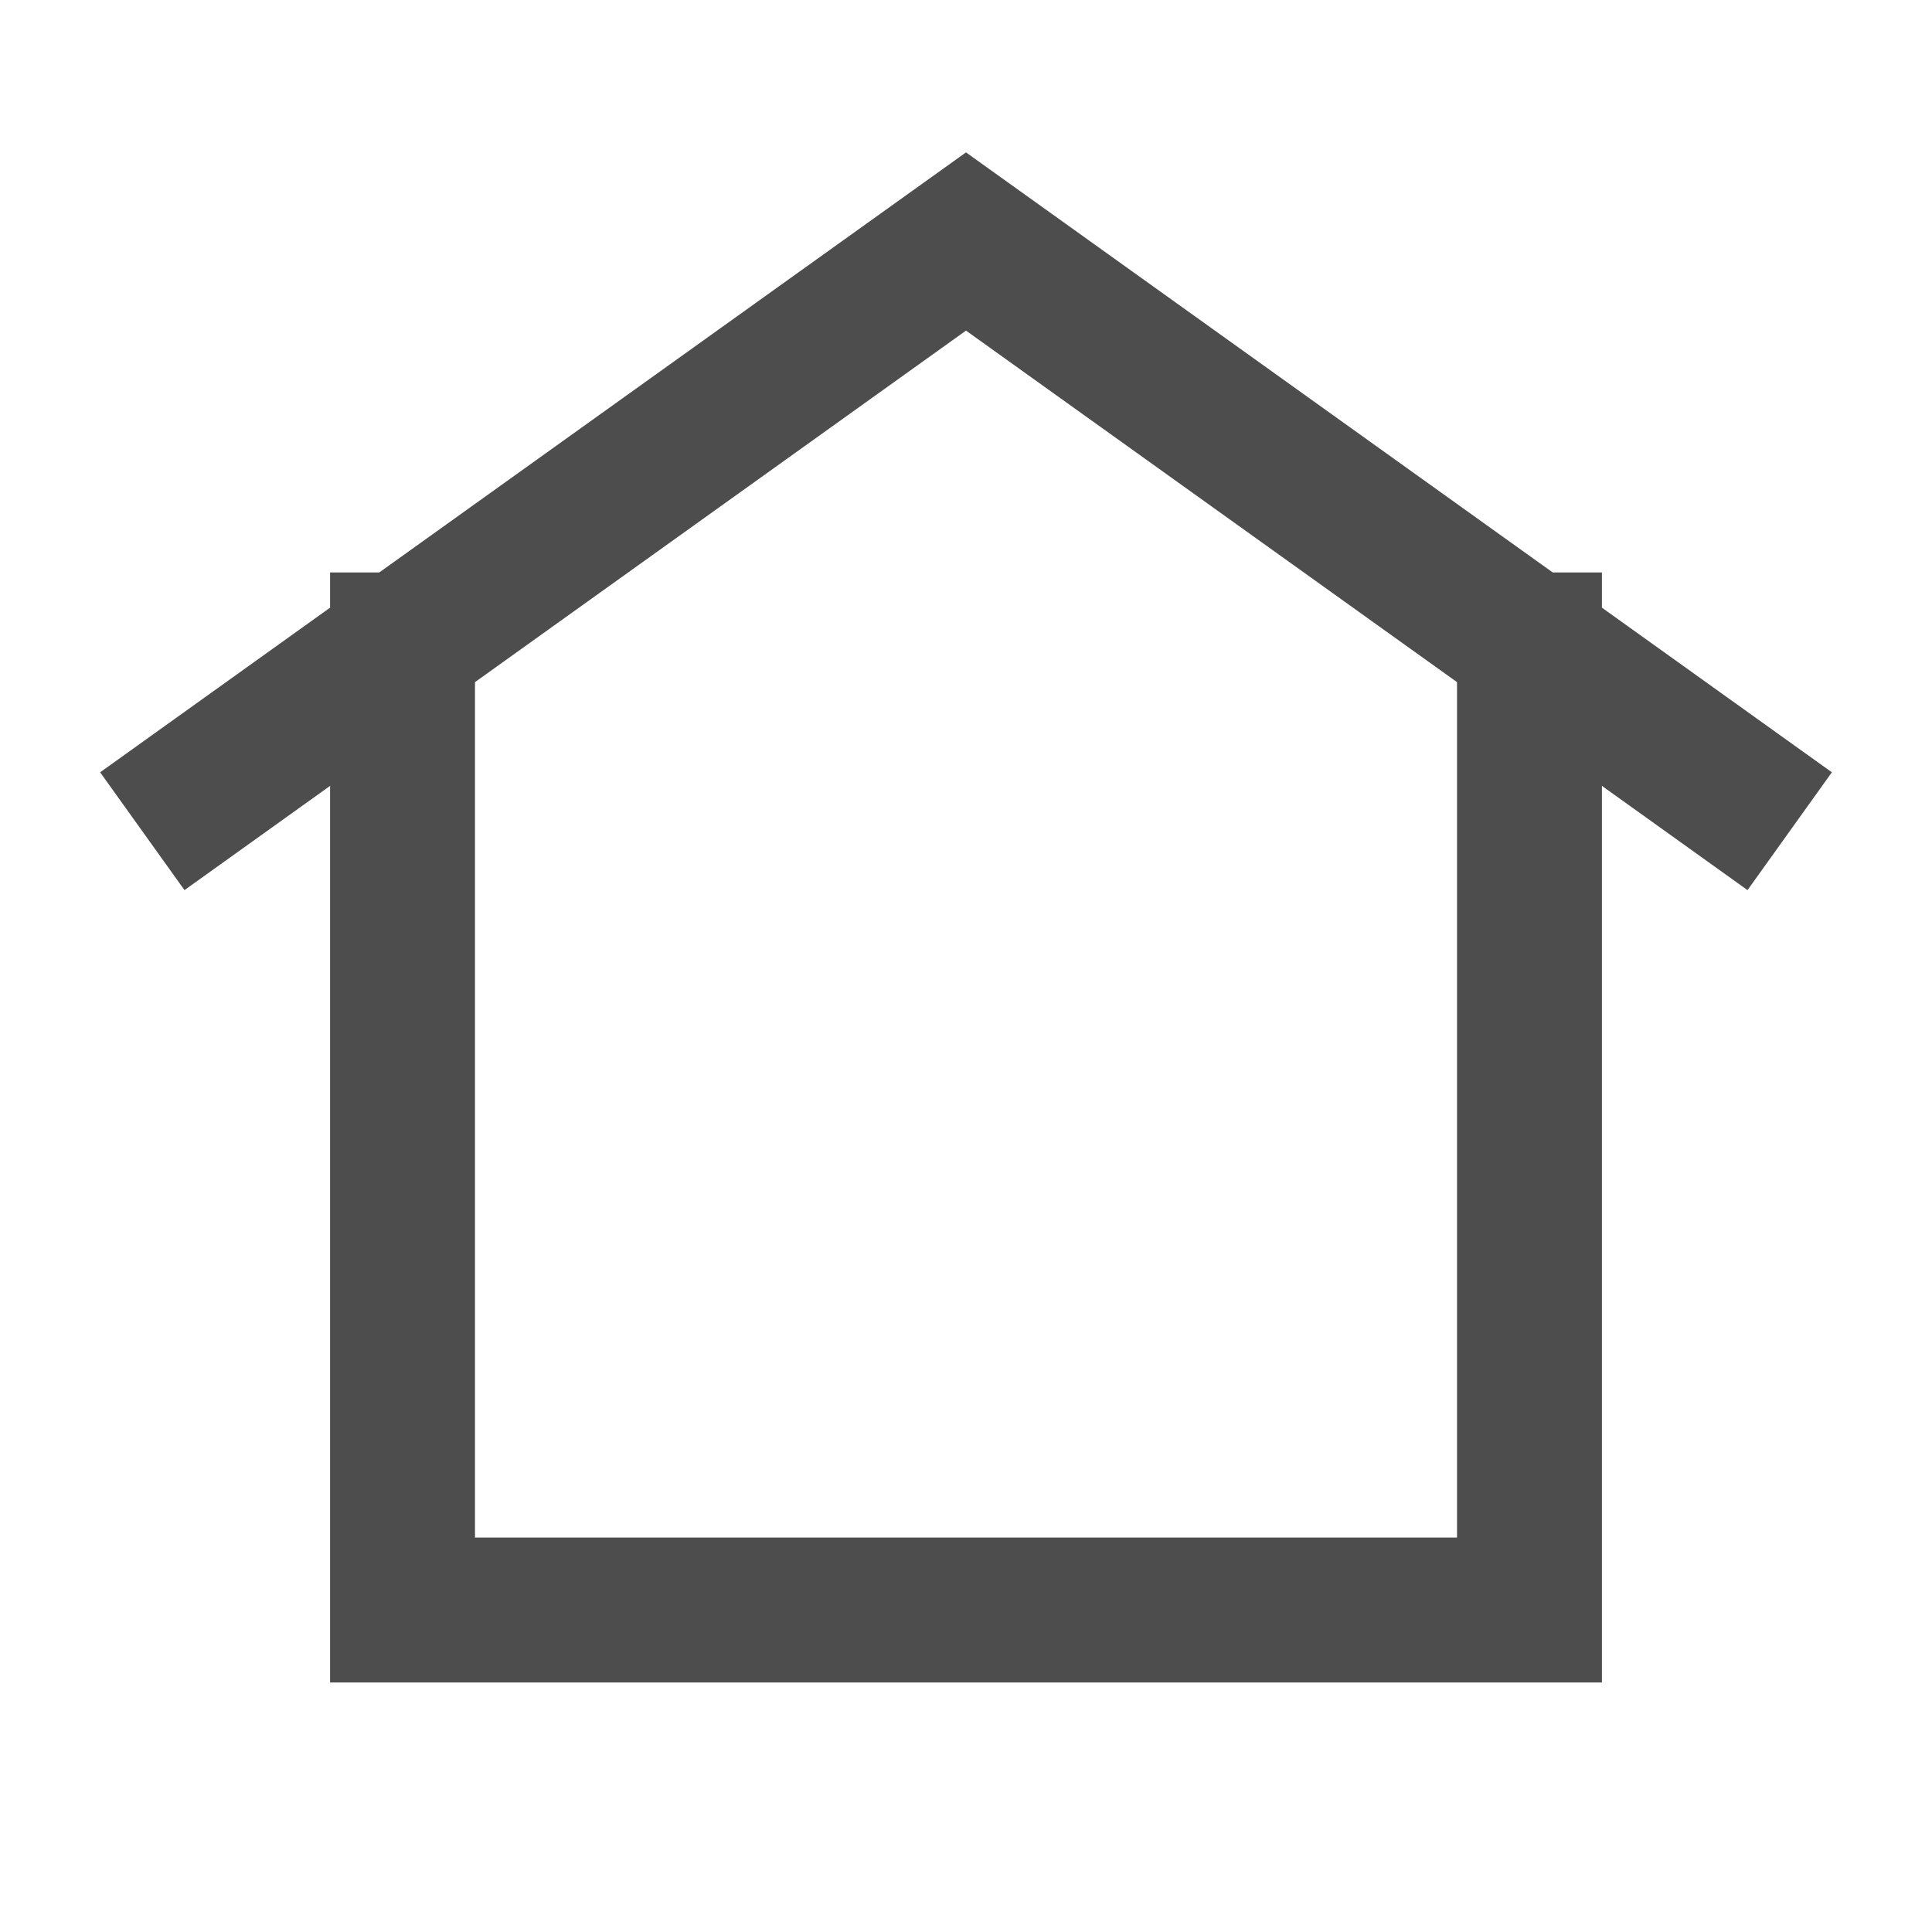
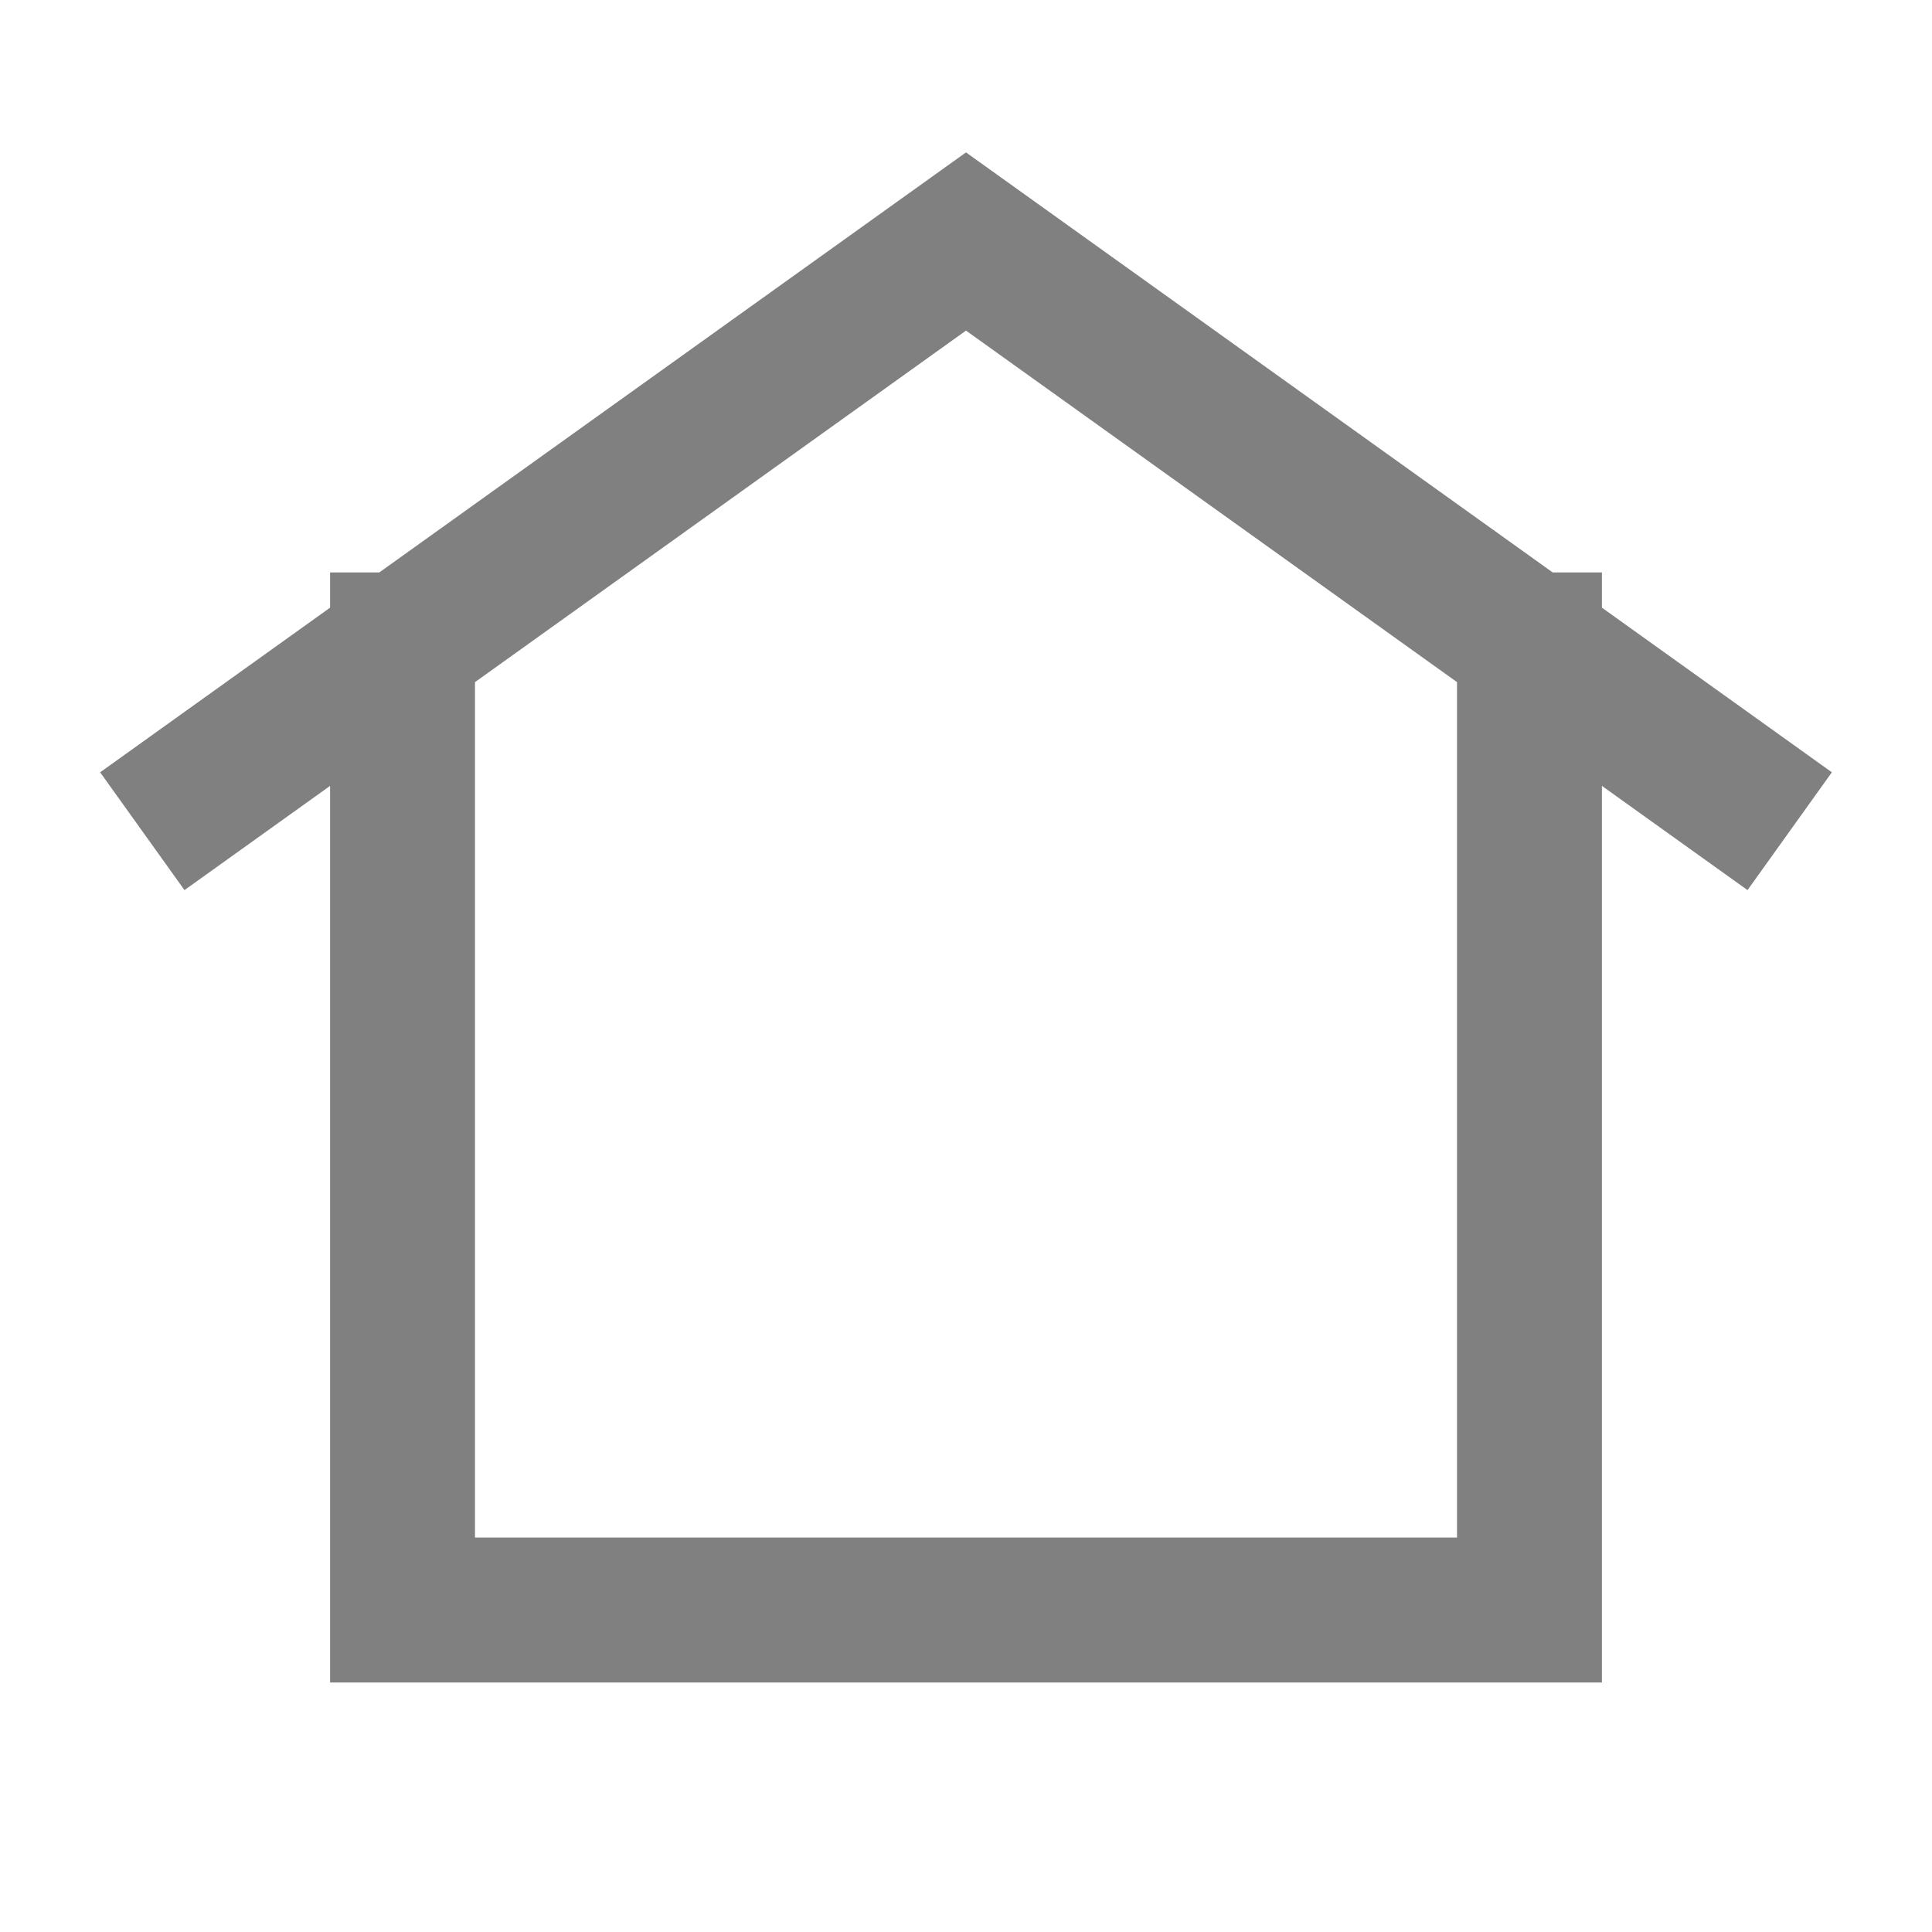
<svg xmlns="http://www.w3.org/2000/svg" width="20" height="20" viewBox="0 0 20 20" fill="none">
-   <path d="M4.167 6.676L10 2.5L15.833 6.676M4.167 6.676V16.667H15.833V6.676M4.167 6.676L2.083 8.168M15.833 6.676L17.917 8.168" stroke="#4D4D4D" stroke-width="1.5" stroke-linecap="square" />
+   <path d="M4.167 6.676L10 2.5L15.833 6.676M4.167 6.676V16.667H15.833V6.676M4.167 6.676L2.083 8.168M15.833 6.676L17.917 8.168" stroke="#808080" stroke-width="1.5" stroke-linecap="square" />
</svg>
